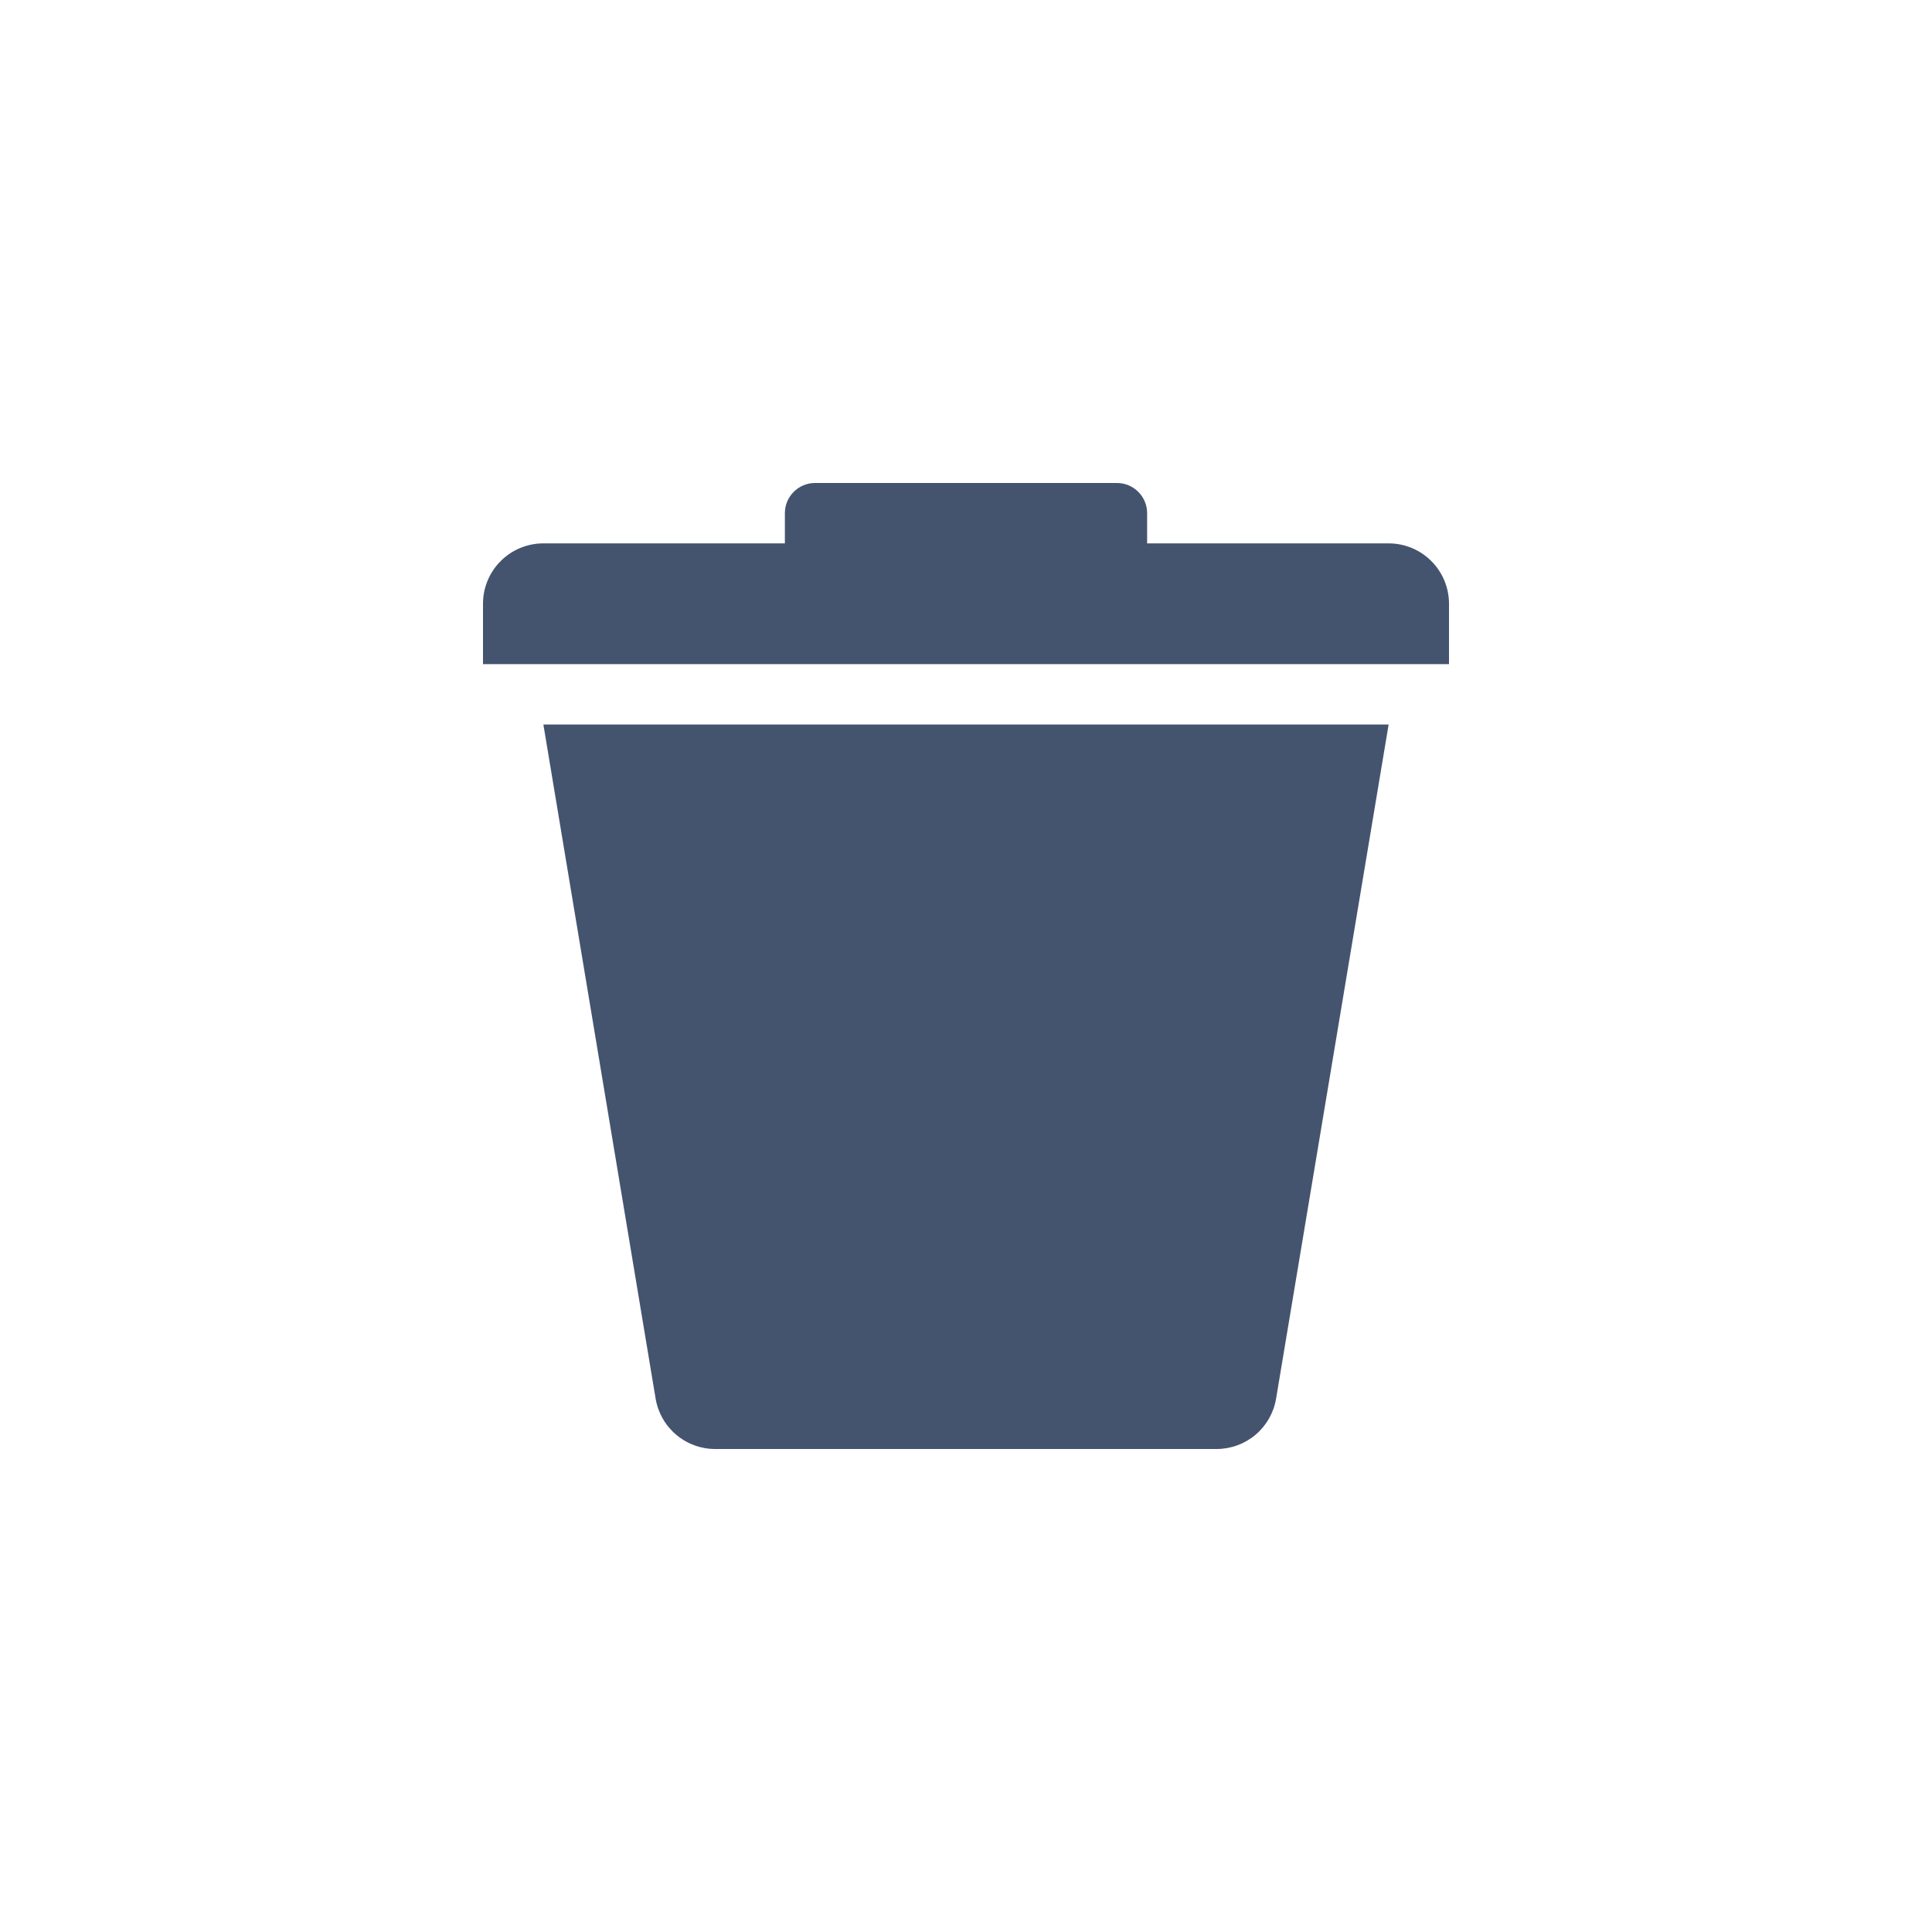
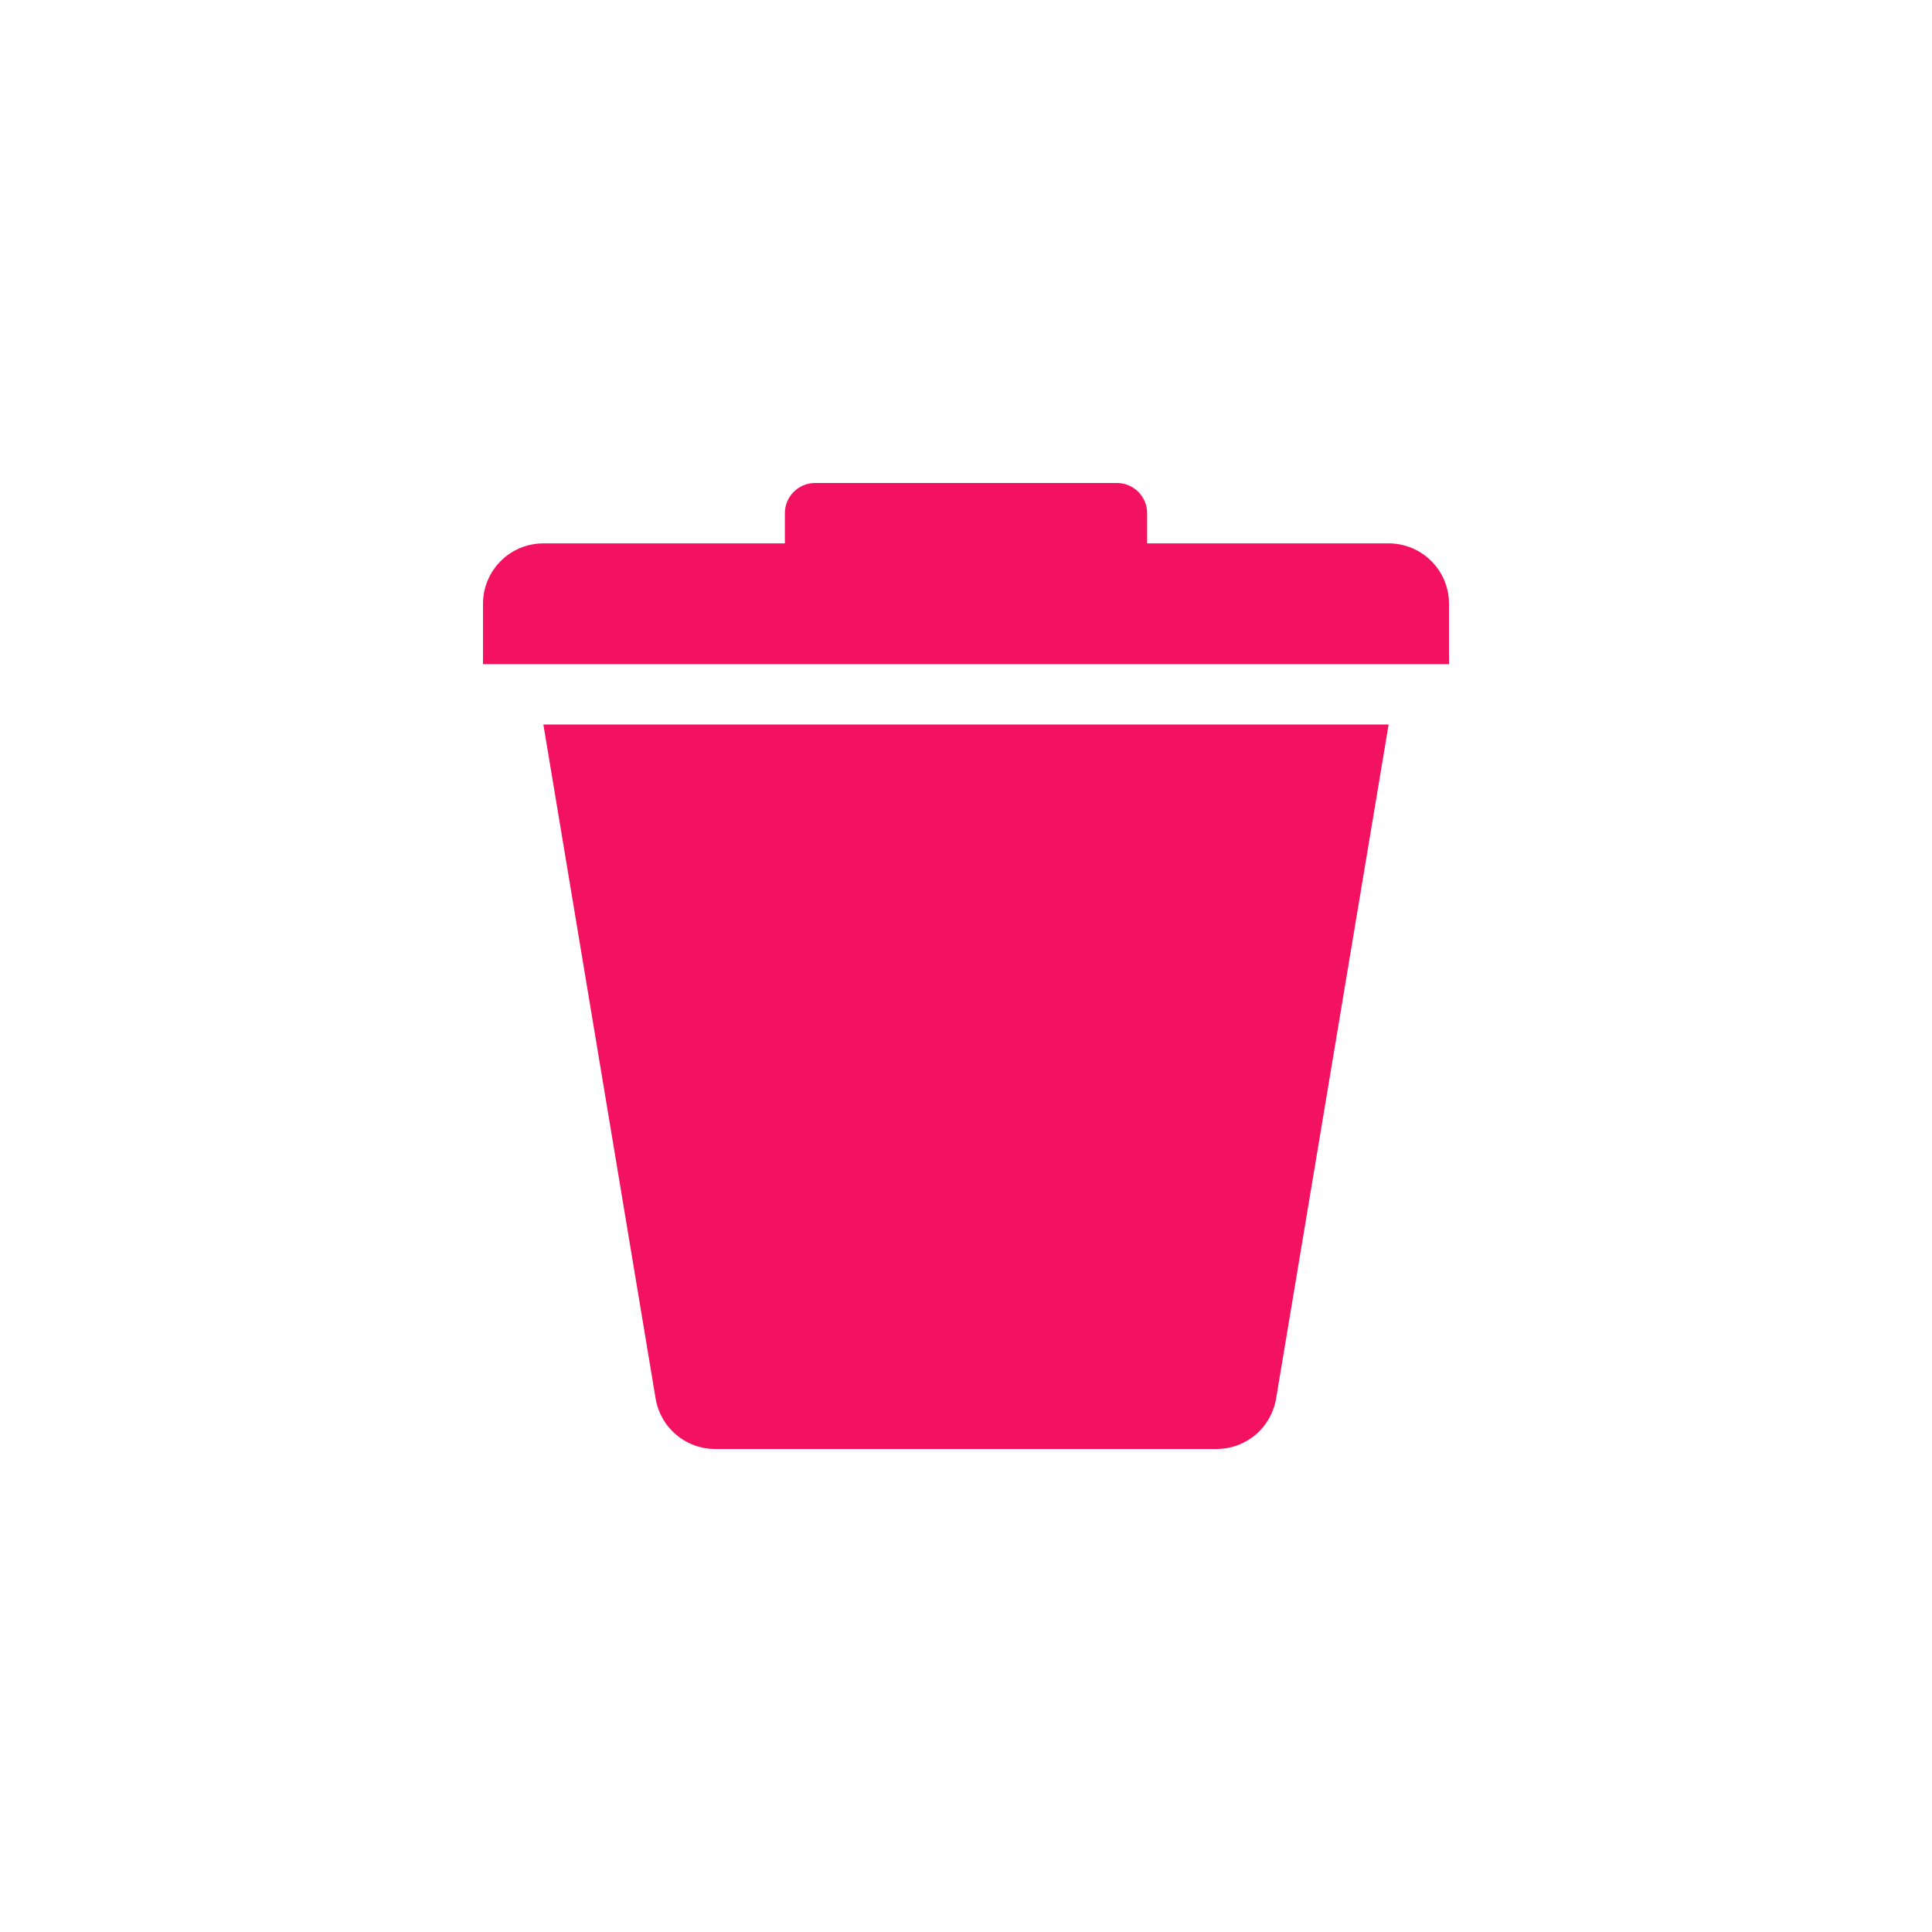
<svg xmlns="http://www.w3.org/2000/svg" width="32" height="32" viewBox="0 0 32 32" fill="none">
-   <path fill-rule="evenodd" clip-rule="evenodd" d="M9 9C8.735 9 8.48 9.105 8.293 9.293C8.105 9.48 8 9.735 8 10V11H24V10C24 9.735 23.895 9.48 23.707 9.293C23.52 9.105 23.265 9 23 9H9ZM20.15 24H11.845C11.608 24 11.38 23.916 11.199 23.763C11.018 23.61 10.898 23.398 10.859 23.165L9 12H23L21.136 23.166C21.097 23.399 20.976 23.611 20.796 23.764C20.615 23.916 20.387 24 20.15 24V24ZM13 8.5C13 8.369 13.051 8.243 13.143 8.15C13.235 8.056 13.36 8.002 13.491 8H18.509C18.64 8.002 18.765 8.056 18.857 8.15C18.949 8.243 19 8.369 19 8.5V9H13V8.5Z" fill="#44546F" />
+   <path fill-rule="evenodd" clip-rule="evenodd" d="M9 9C8.735 9 8.48 9.105 8.293 9.293C8.105 9.48 8 9.735 8 10V11H24V10C24 9.735 23.895 9.48 23.707 9.293C23.52 9.105 23.265 9 23 9H9ZM20.15 24H11.845C11.608 24 11.38 23.916 11.199 23.763C11.018 23.61 10.898 23.398 10.859 23.165L9 12H23L21.136 23.166C21.097 23.399 20.976 23.611 20.796 23.764C20.615 23.916 20.387 24 20.15 24V24ZM13 8.5C13 8.369 13.051 8.243 13.143 8.15C13.235 8.056 13.36 8.002 13.491 8H18.509C18.64 8.002 18.765 8.056 18.857 8.15C18.949 8.243 19 8.369 19 8.5V9H13V8.5Z" fill="#F31260" />
</svg>
